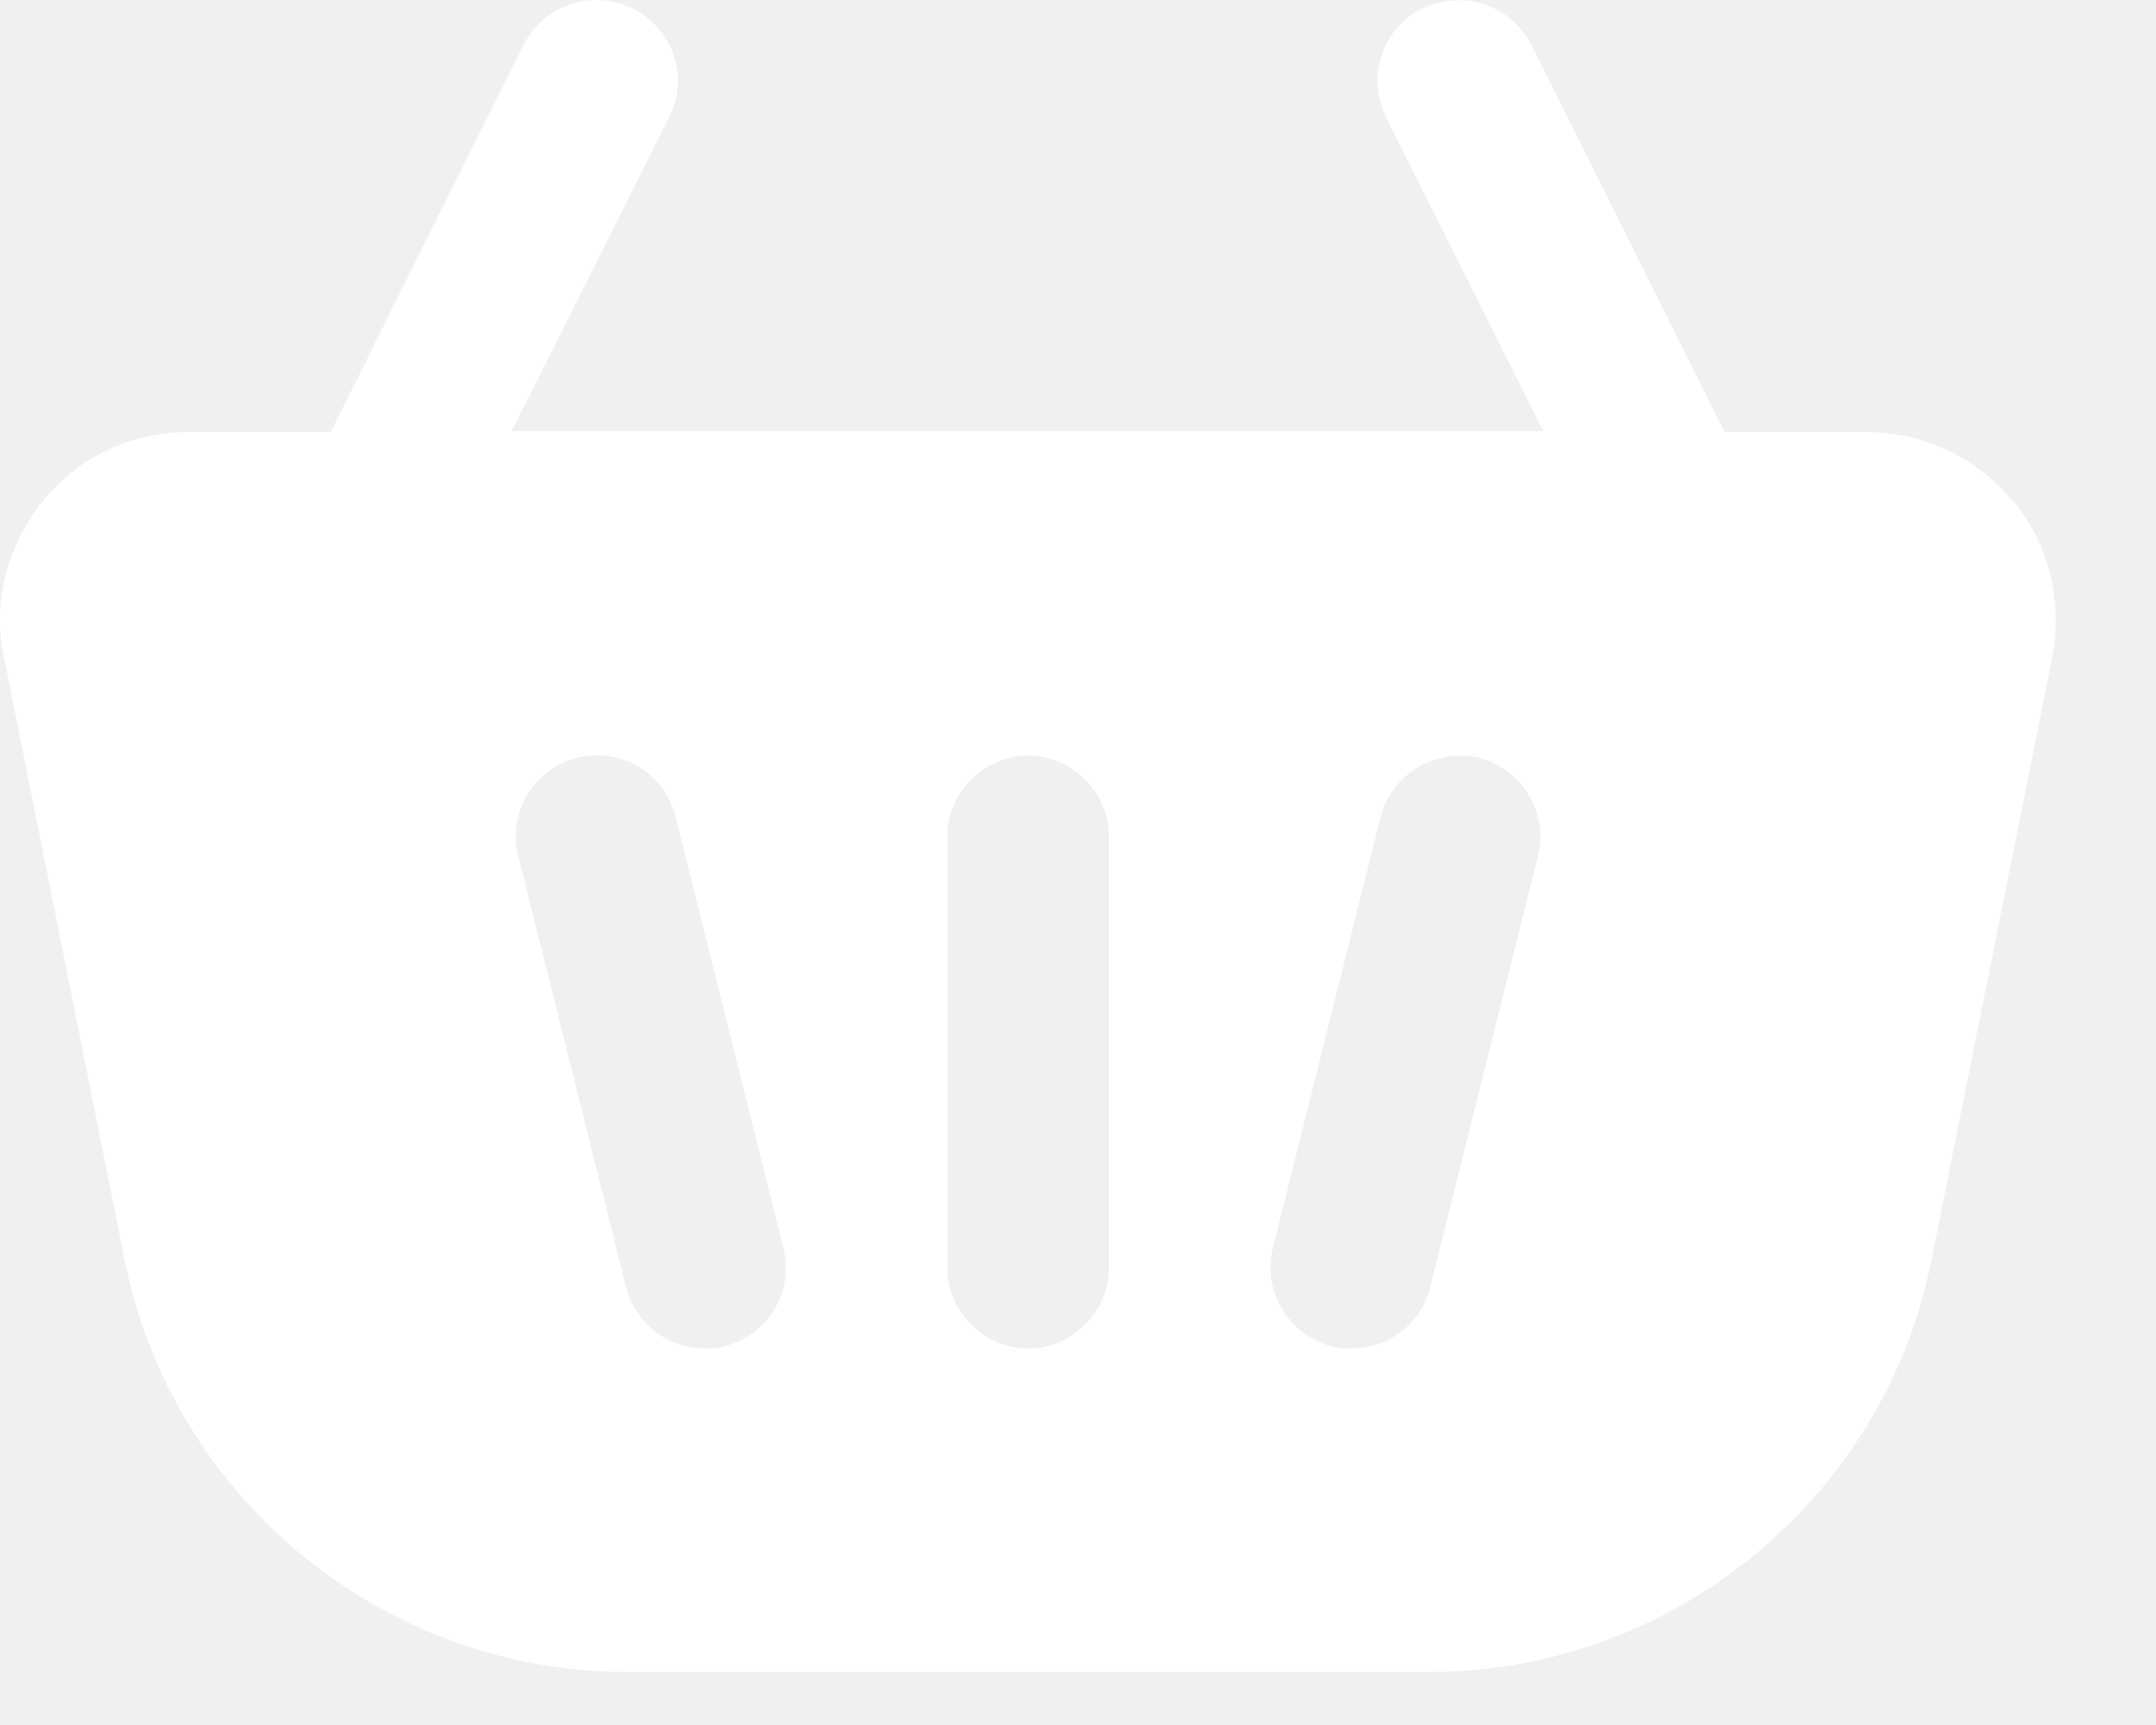
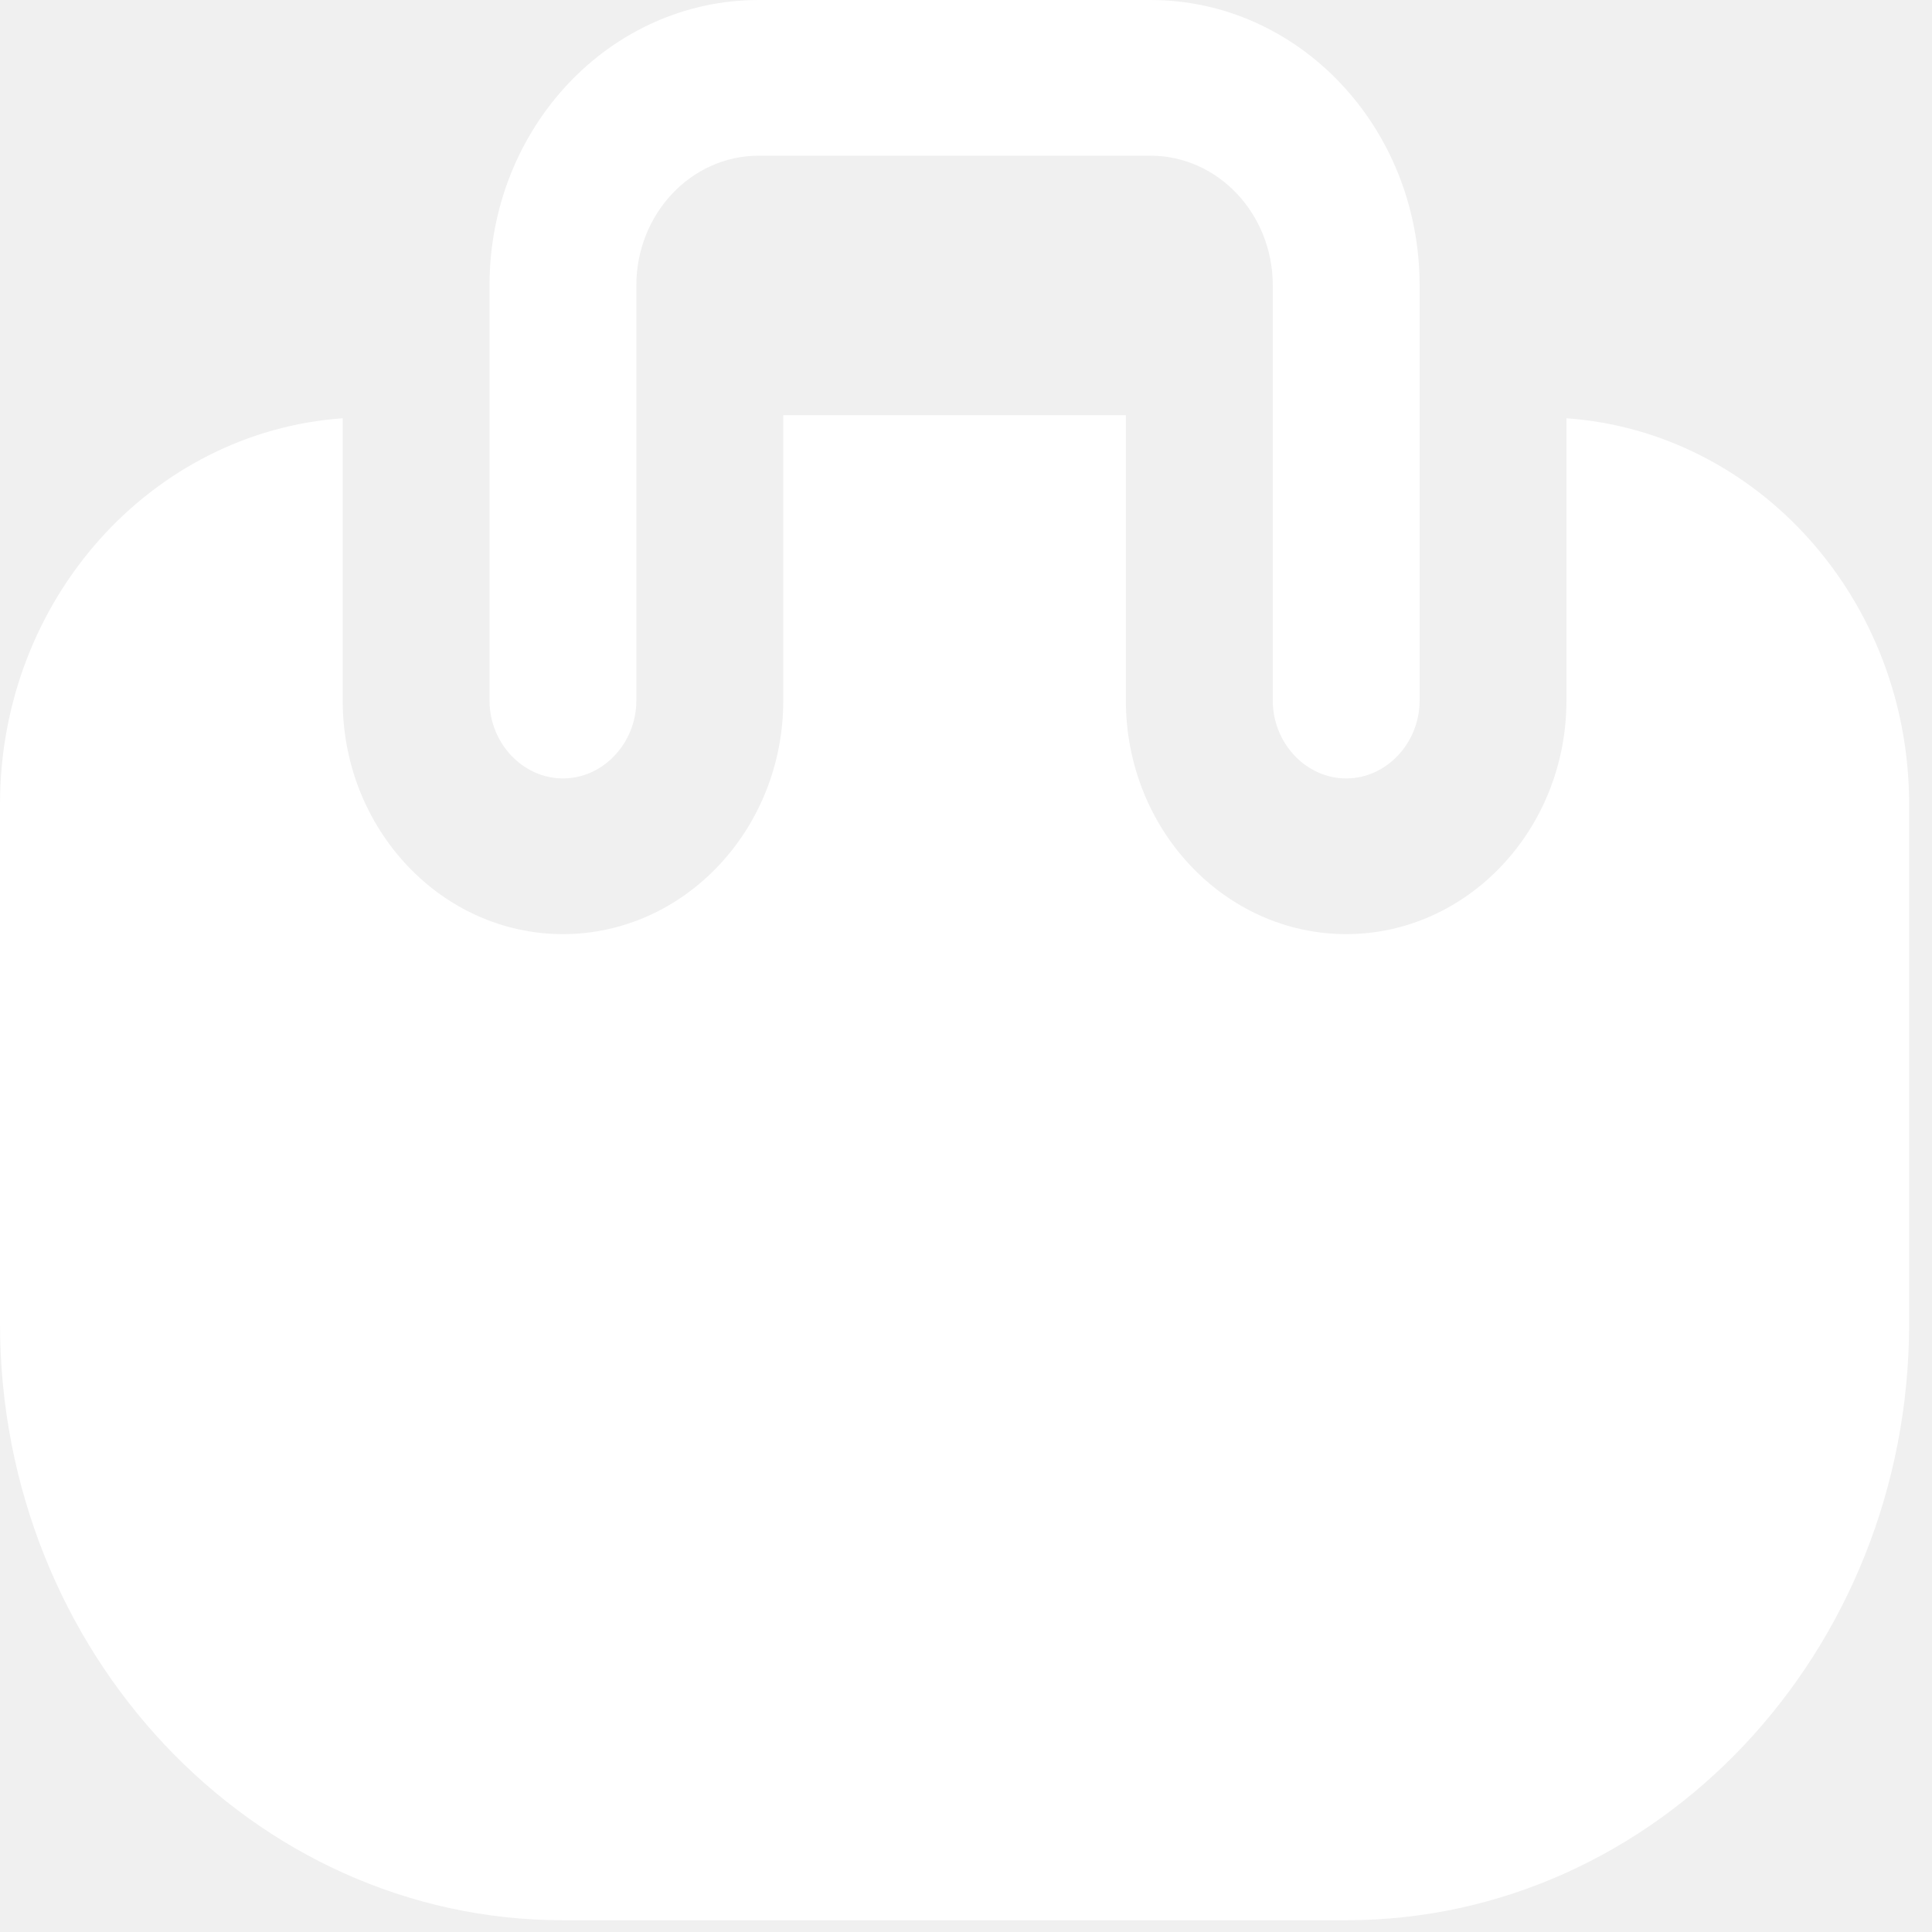
- <svg xmlns="http://www.w3.org/2000/svg" width="20" height="16" viewBox="0 0 20 16" fill="none">
-   <path d="M18.667 4.648C18.337 4.238 17.837 4.008 17.317 4.008H15.997L14.207 0.418C14.017 0.048 13.577 -0.102 13.197 0.078C12.817 0.258 12.677 0.718 12.857 1.088L14.317 3.998H4.747L6.207 1.088C6.397 0.718 6.247 0.268 5.867 0.078C5.497 -0.102 5.047 0.038 4.857 0.418L3.067 4.008H1.747C1.217 4.008 0.727 4.238 0.397 4.648C0.067 5.058 -0.073 5.588 0.037 6.098L1.157 11.688C1.597 13.898 3.557 15.508 5.817 15.508H13.257C15.517 15.508 17.477 13.898 17.917 11.688L19.037 6.098C19.137 5.578 19.007 5.048 18.677 4.648H18.667ZM6.717 12.488C6.657 12.508 6.597 12.508 6.537 12.508C6.197 12.508 5.897 12.278 5.807 11.938L4.807 7.938C4.707 7.538 4.947 7.128 5.357 7.028C5.757 6.928 6.167 7.168 6.267 7.578L7.267 11.578C7.367 11.978 7.127 12.388 6.717 12.488ZM10.287 11.758C10.287 12.168 9.947 12.508 9.537 12.508C9.127 12.508 8.787 12.168 8.787 11.758V7.758C8.787 7.348 9.127 7.008 9.537 7.008C9.947 7.008 10.287 7.348 10.287 7.758V11.758ZM14.267 7.938L13.267 11.938C13.187 12.278 12.877 12.508 12.537 12.508C12.477 12.508 12.417 12.508 12.357 12.488C11.957 12.388 11.707 11.978 11.807 11.578L12.807 7.578C12.907 7.178 13.317 6.938 13.717 7.028C14.117 7.128 14.367 7.538 14.267 7.938Z" fill="white" />
+ <svg xmlns="http://www.w3.org/2000/svg" width="24" height="24" viewBox="0 0 24 24" fill="none">
+   <path d="M16.723 9.67C16.224 9.67 15.811 9.232 15.811 8.703V3.546C15.811 2.656 15.13 1.934 14.29 1.934H9.426C8.586 1.934 7.905 2.656 7.905 3.546V8.703C7.905 9.232 7.492 9.67 6.993 9.67C6.495 9.67 6.081 9.232 6.081 8.703V3.546C6.081 1.586 7.577 0 9.426 0H14.29C16.139 0 17.635 1.586 17.635 3.546V8.703C17.635 9.232 17.221 9.67 16.723 9.67Z" fill="white" />
+   <path d="M19.459 5.196V8.703C19.459 10.302 18.231 11.604 16.723 11.604C15.214 11.604 13.986 10.302 13.986 8.703V5.158H9.73V8.703C9.73 10.302 8.501 11.604 6.993 11.604C5.485 11.604 4.257 10.302 4.257 8.703V5.196C1.885 5.364 0 7.44 0 9.993V16.44C0 20.527 3.138 23.854 6.993 23.854H16.723C20.578 23.854 23.716 20.527 23.716 16.44V9.993C23.716 7.44 21.831 5.364 19.459 5.196Z" fill="white" />
</svg>
